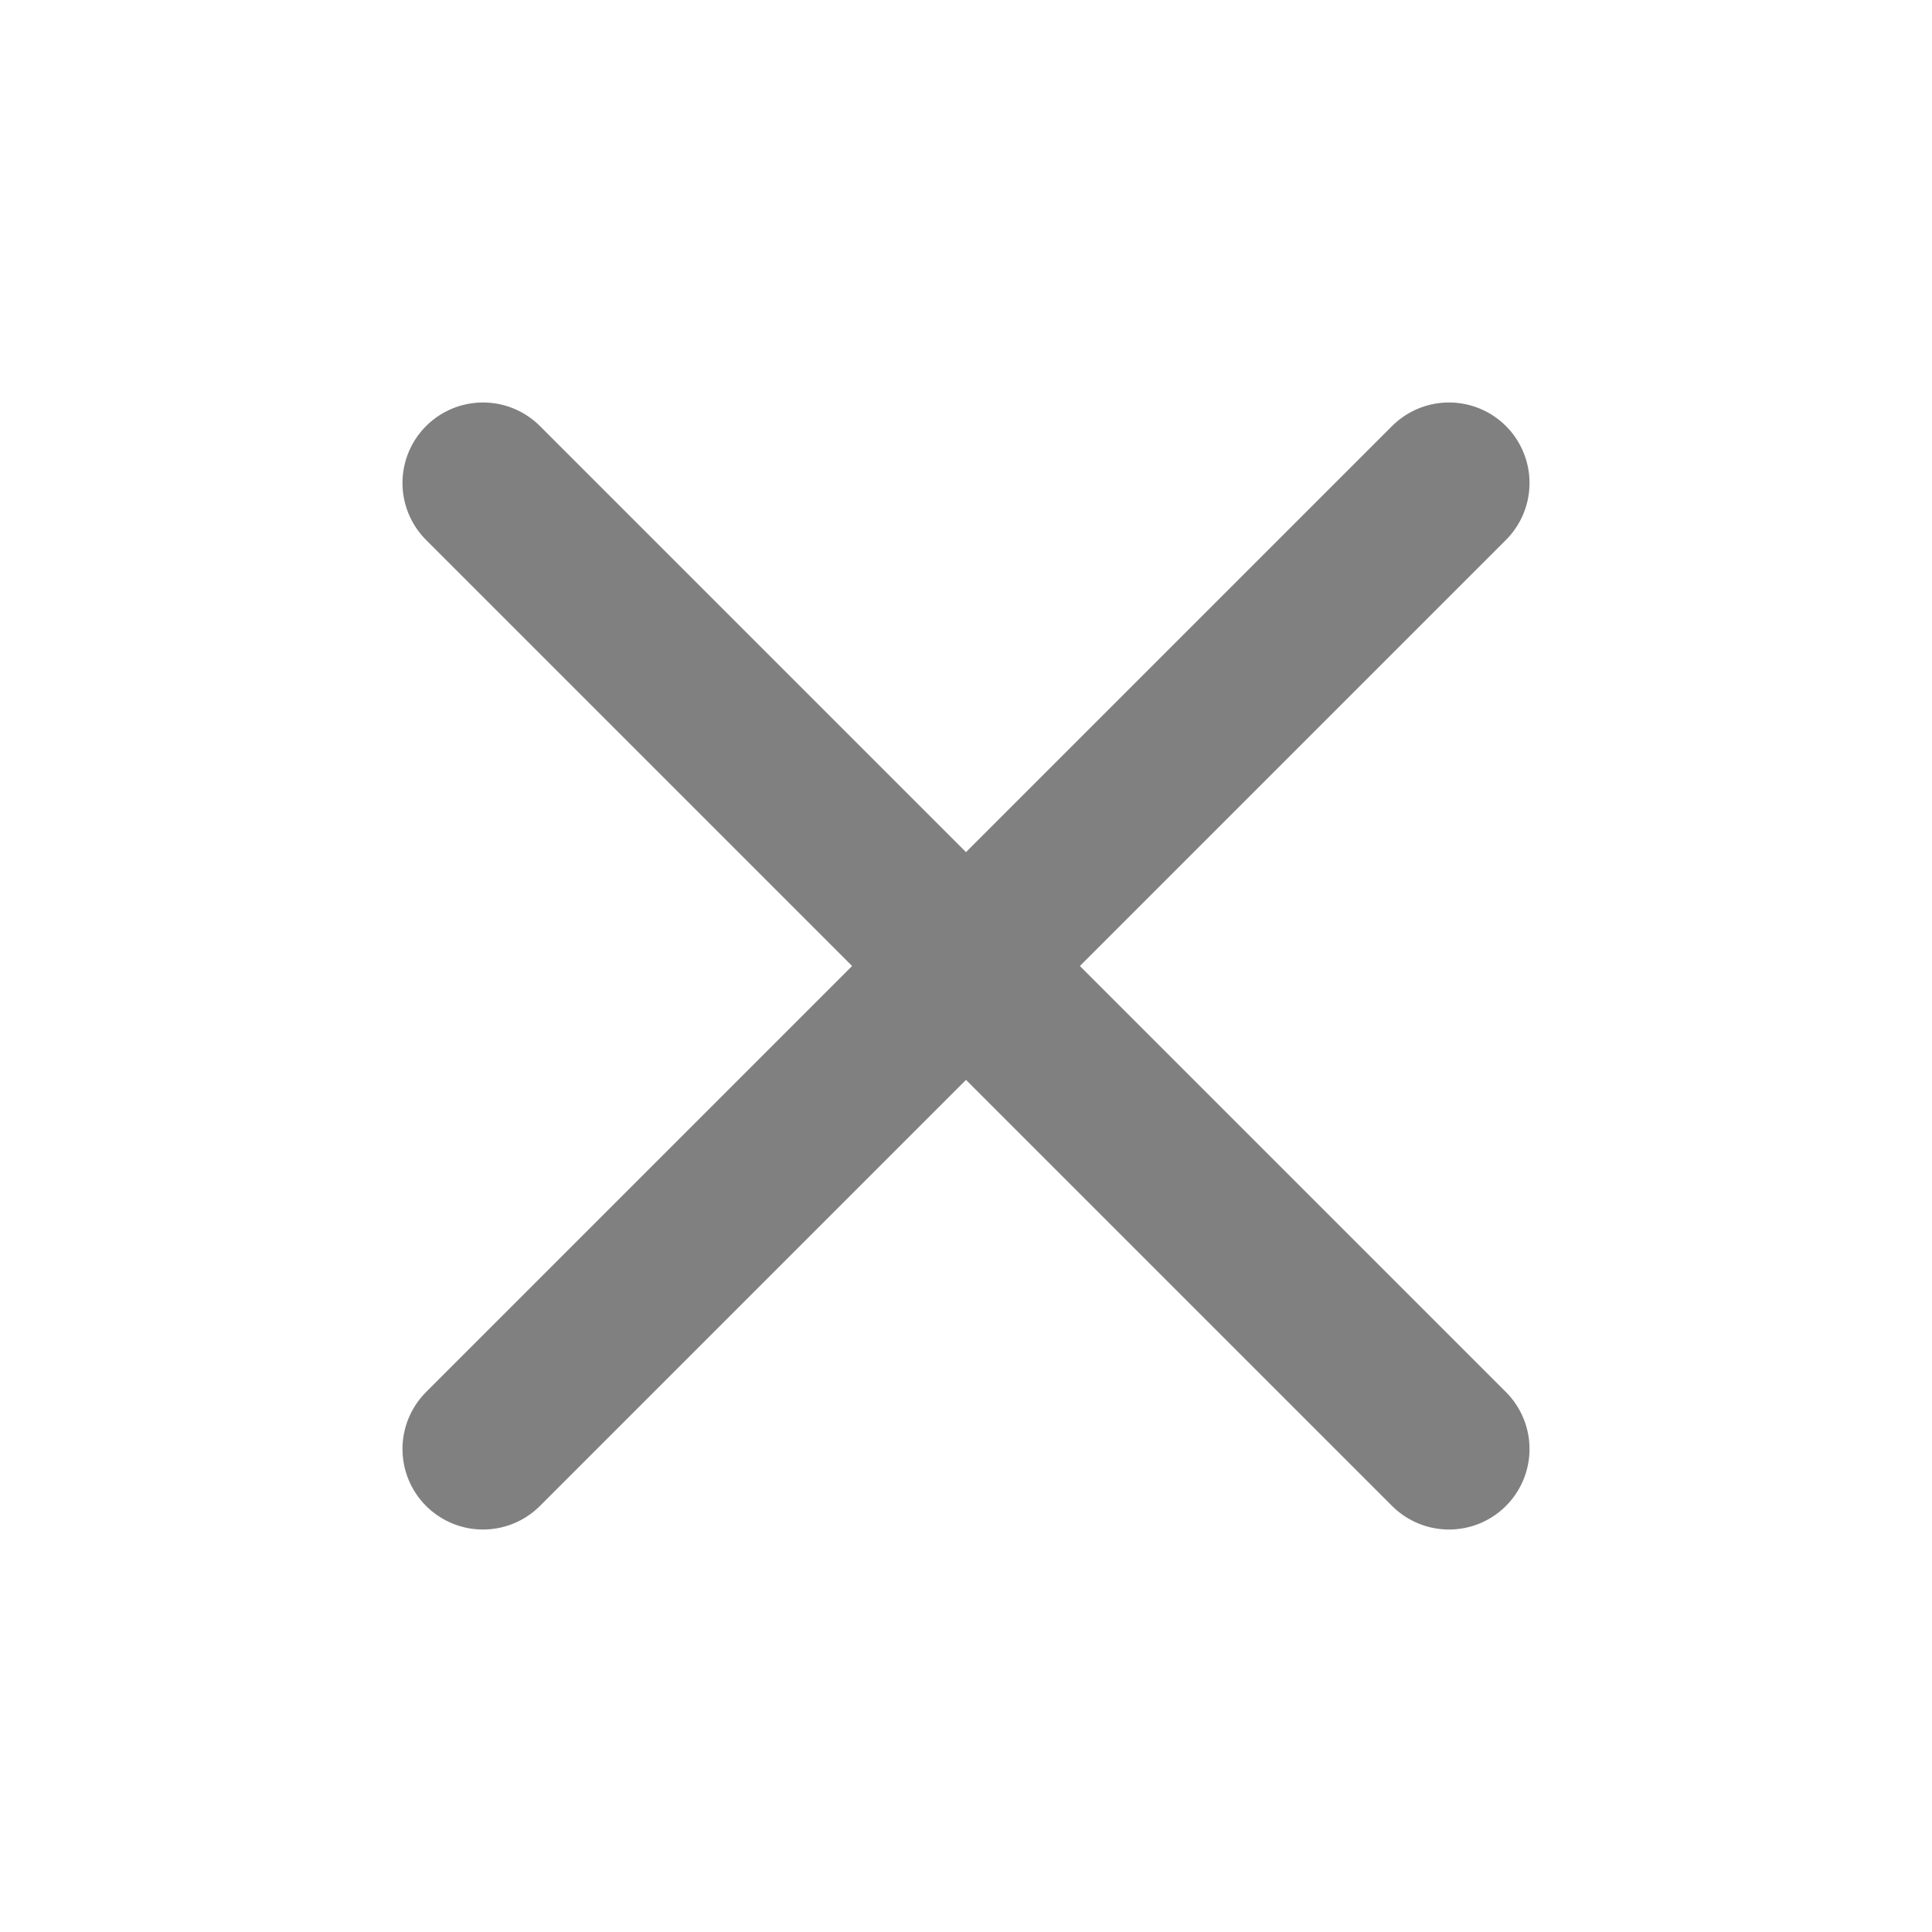
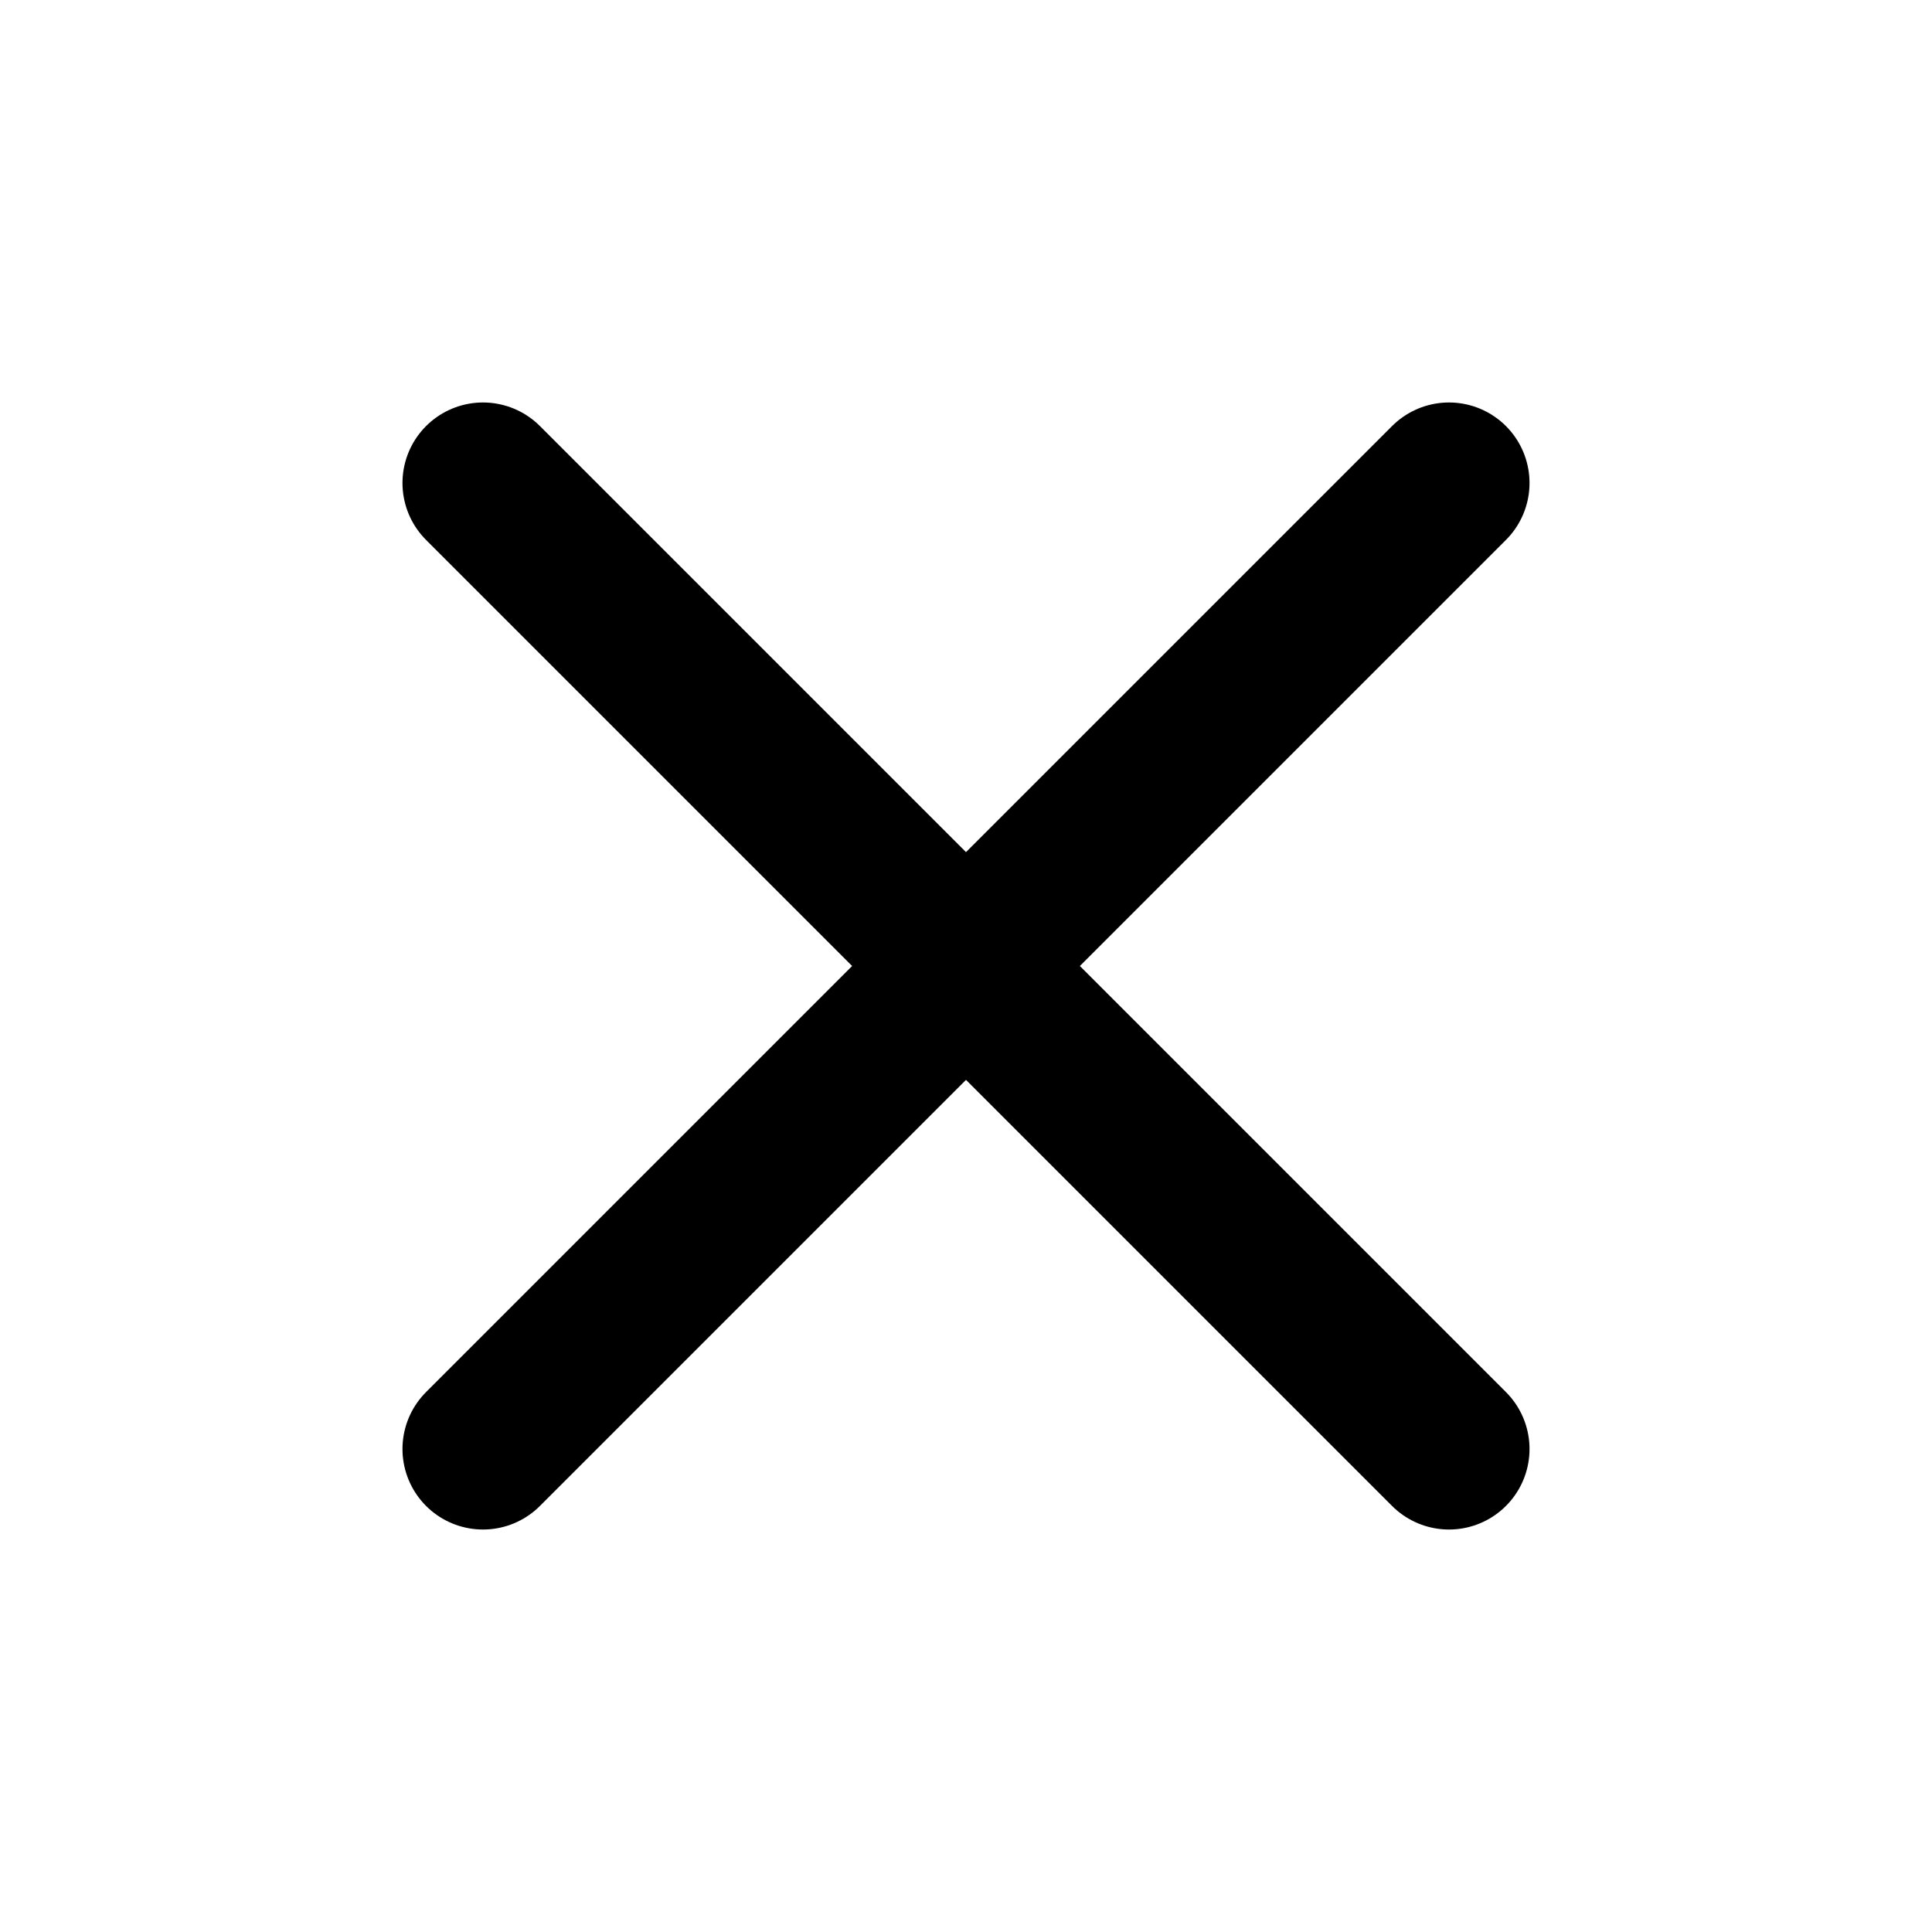
<svg xmlns="http://www.w3.org/2000/svg" width="14" height="14" viewBox="0 0 14 14" fill="none">
-   <path d="M10.5 3.5L3.5 10.5M3.5 3.5L10.5 10.5" stroke="#808080" stroke-width="1.167" stroke-linecap="round" stroke-linejoin="round" />
+   <path d="M10.5 3.5L3.5 10.5M3.5 3.5L10.5 10.5" stroke="currentColor" stroke-width="1.167" stroke-linecap="round" stroke-linejoin="round" />
</svg>
